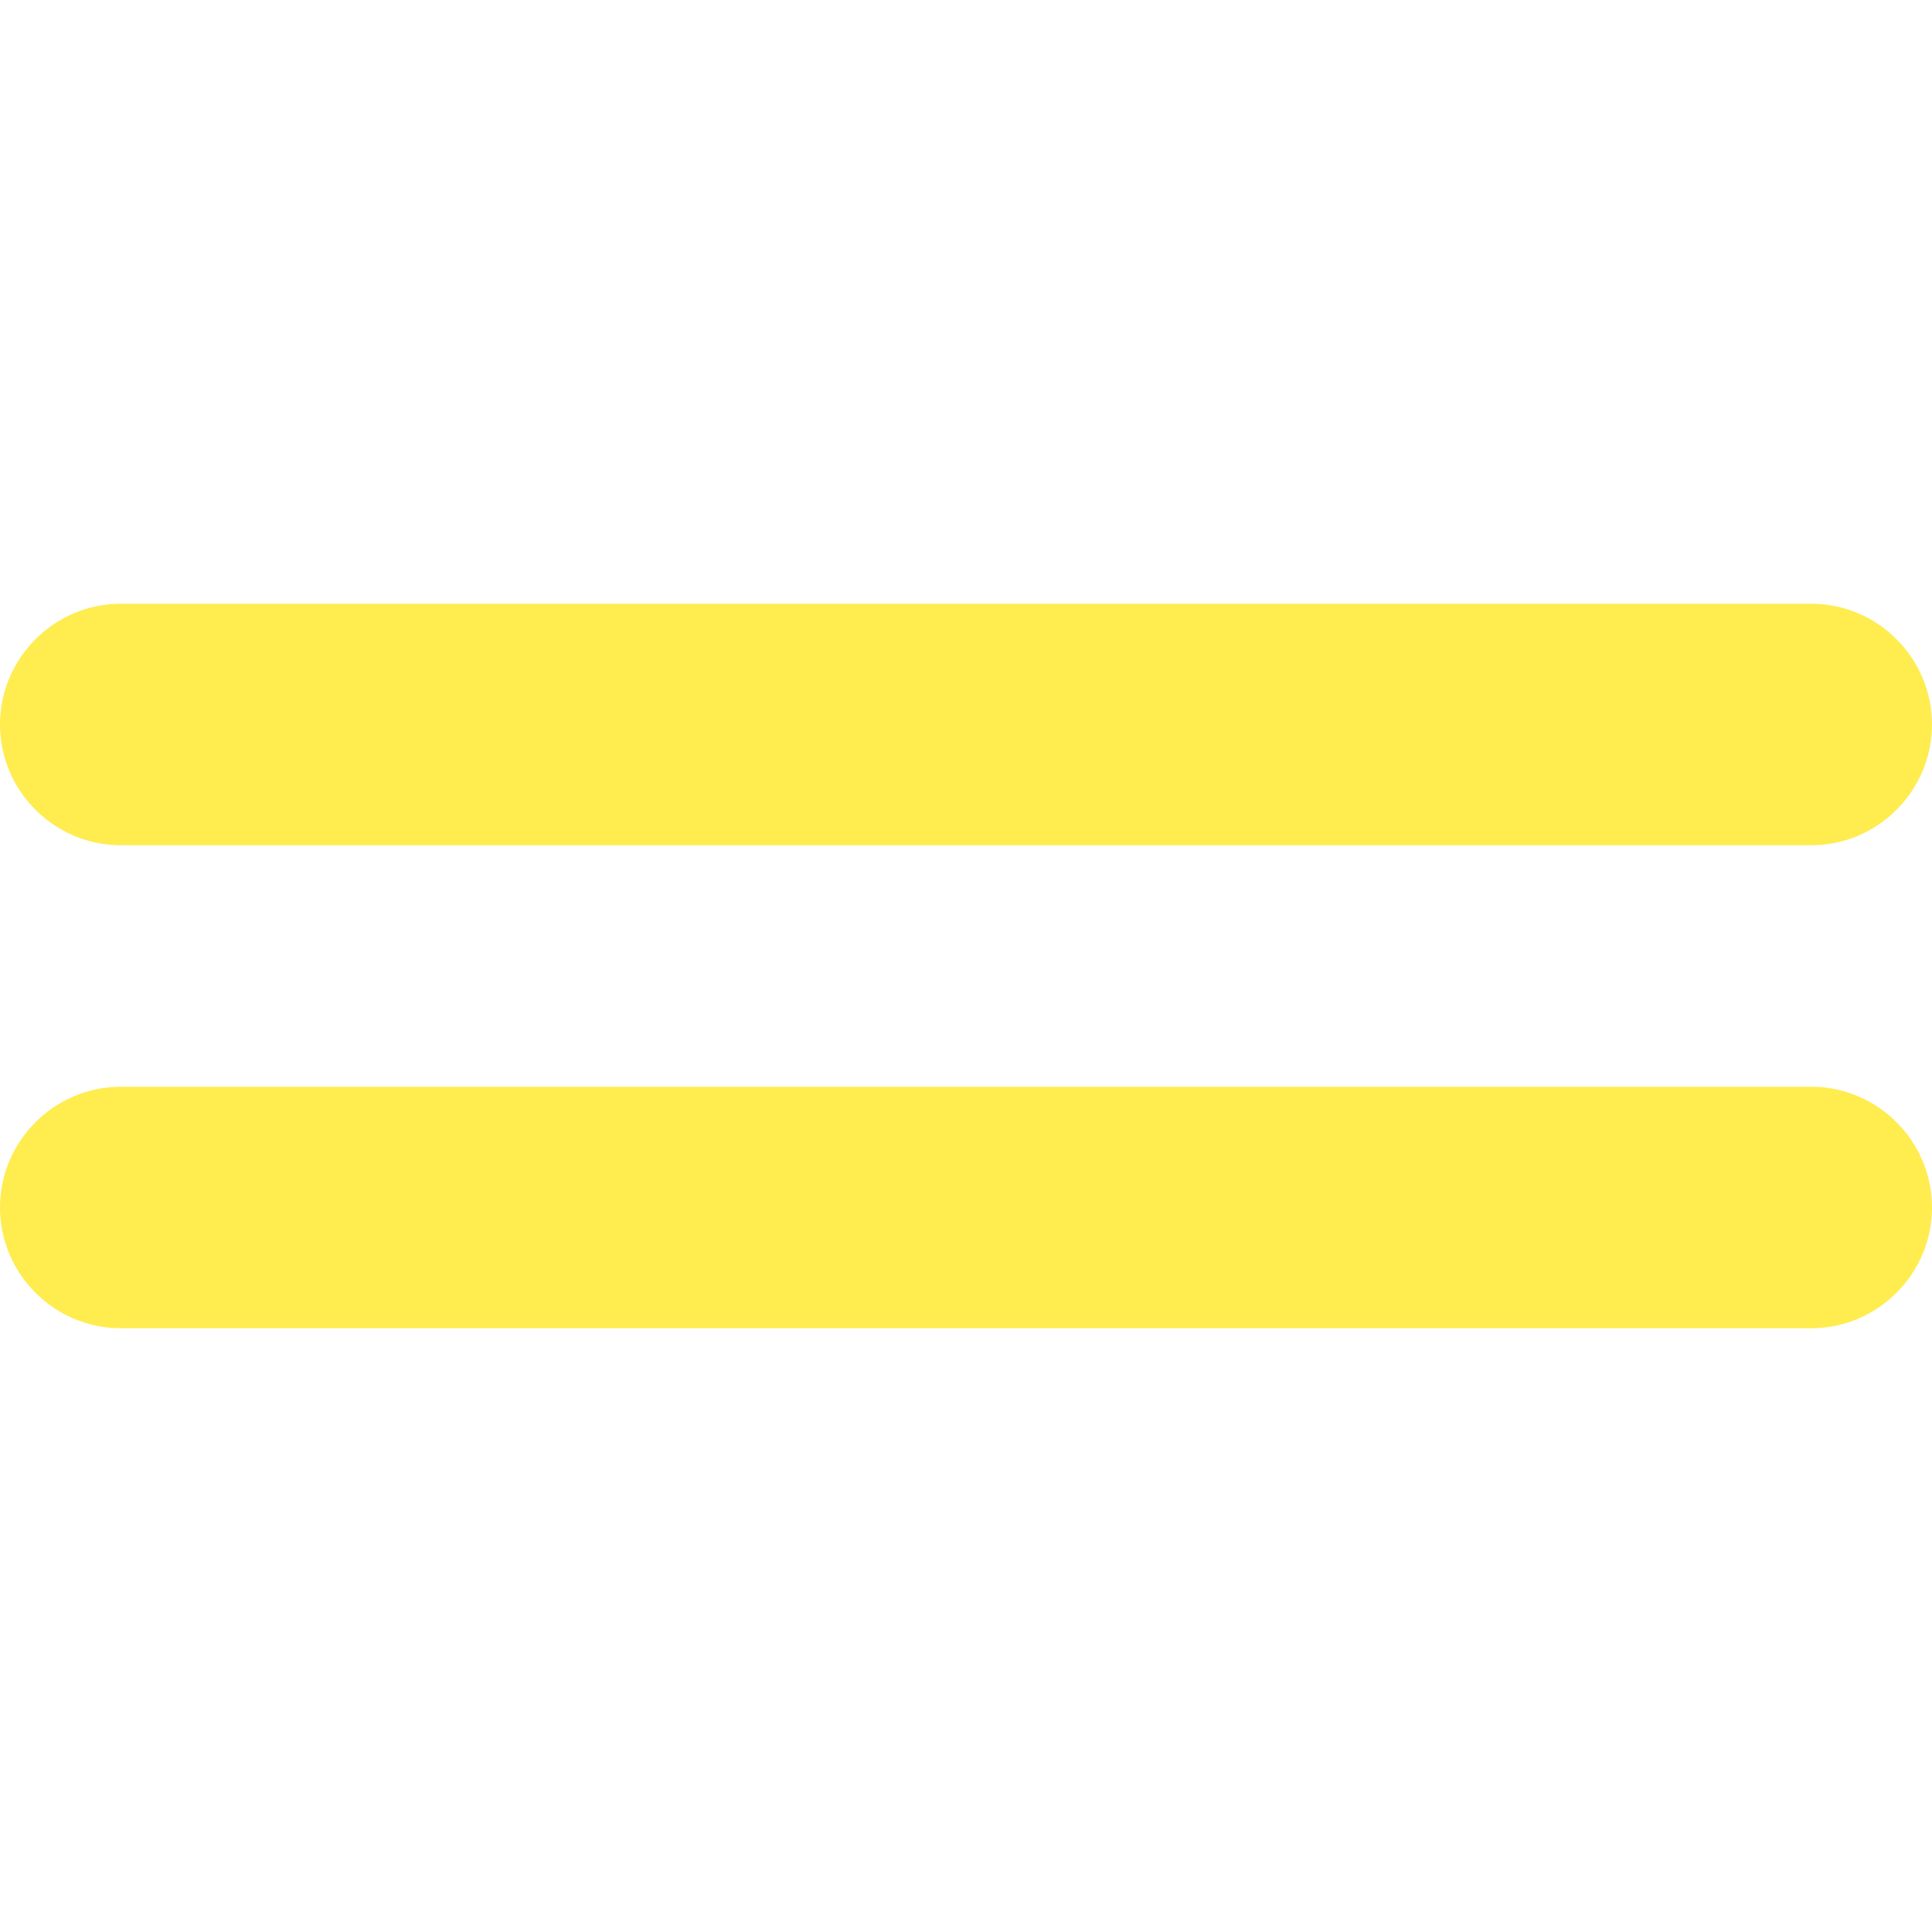
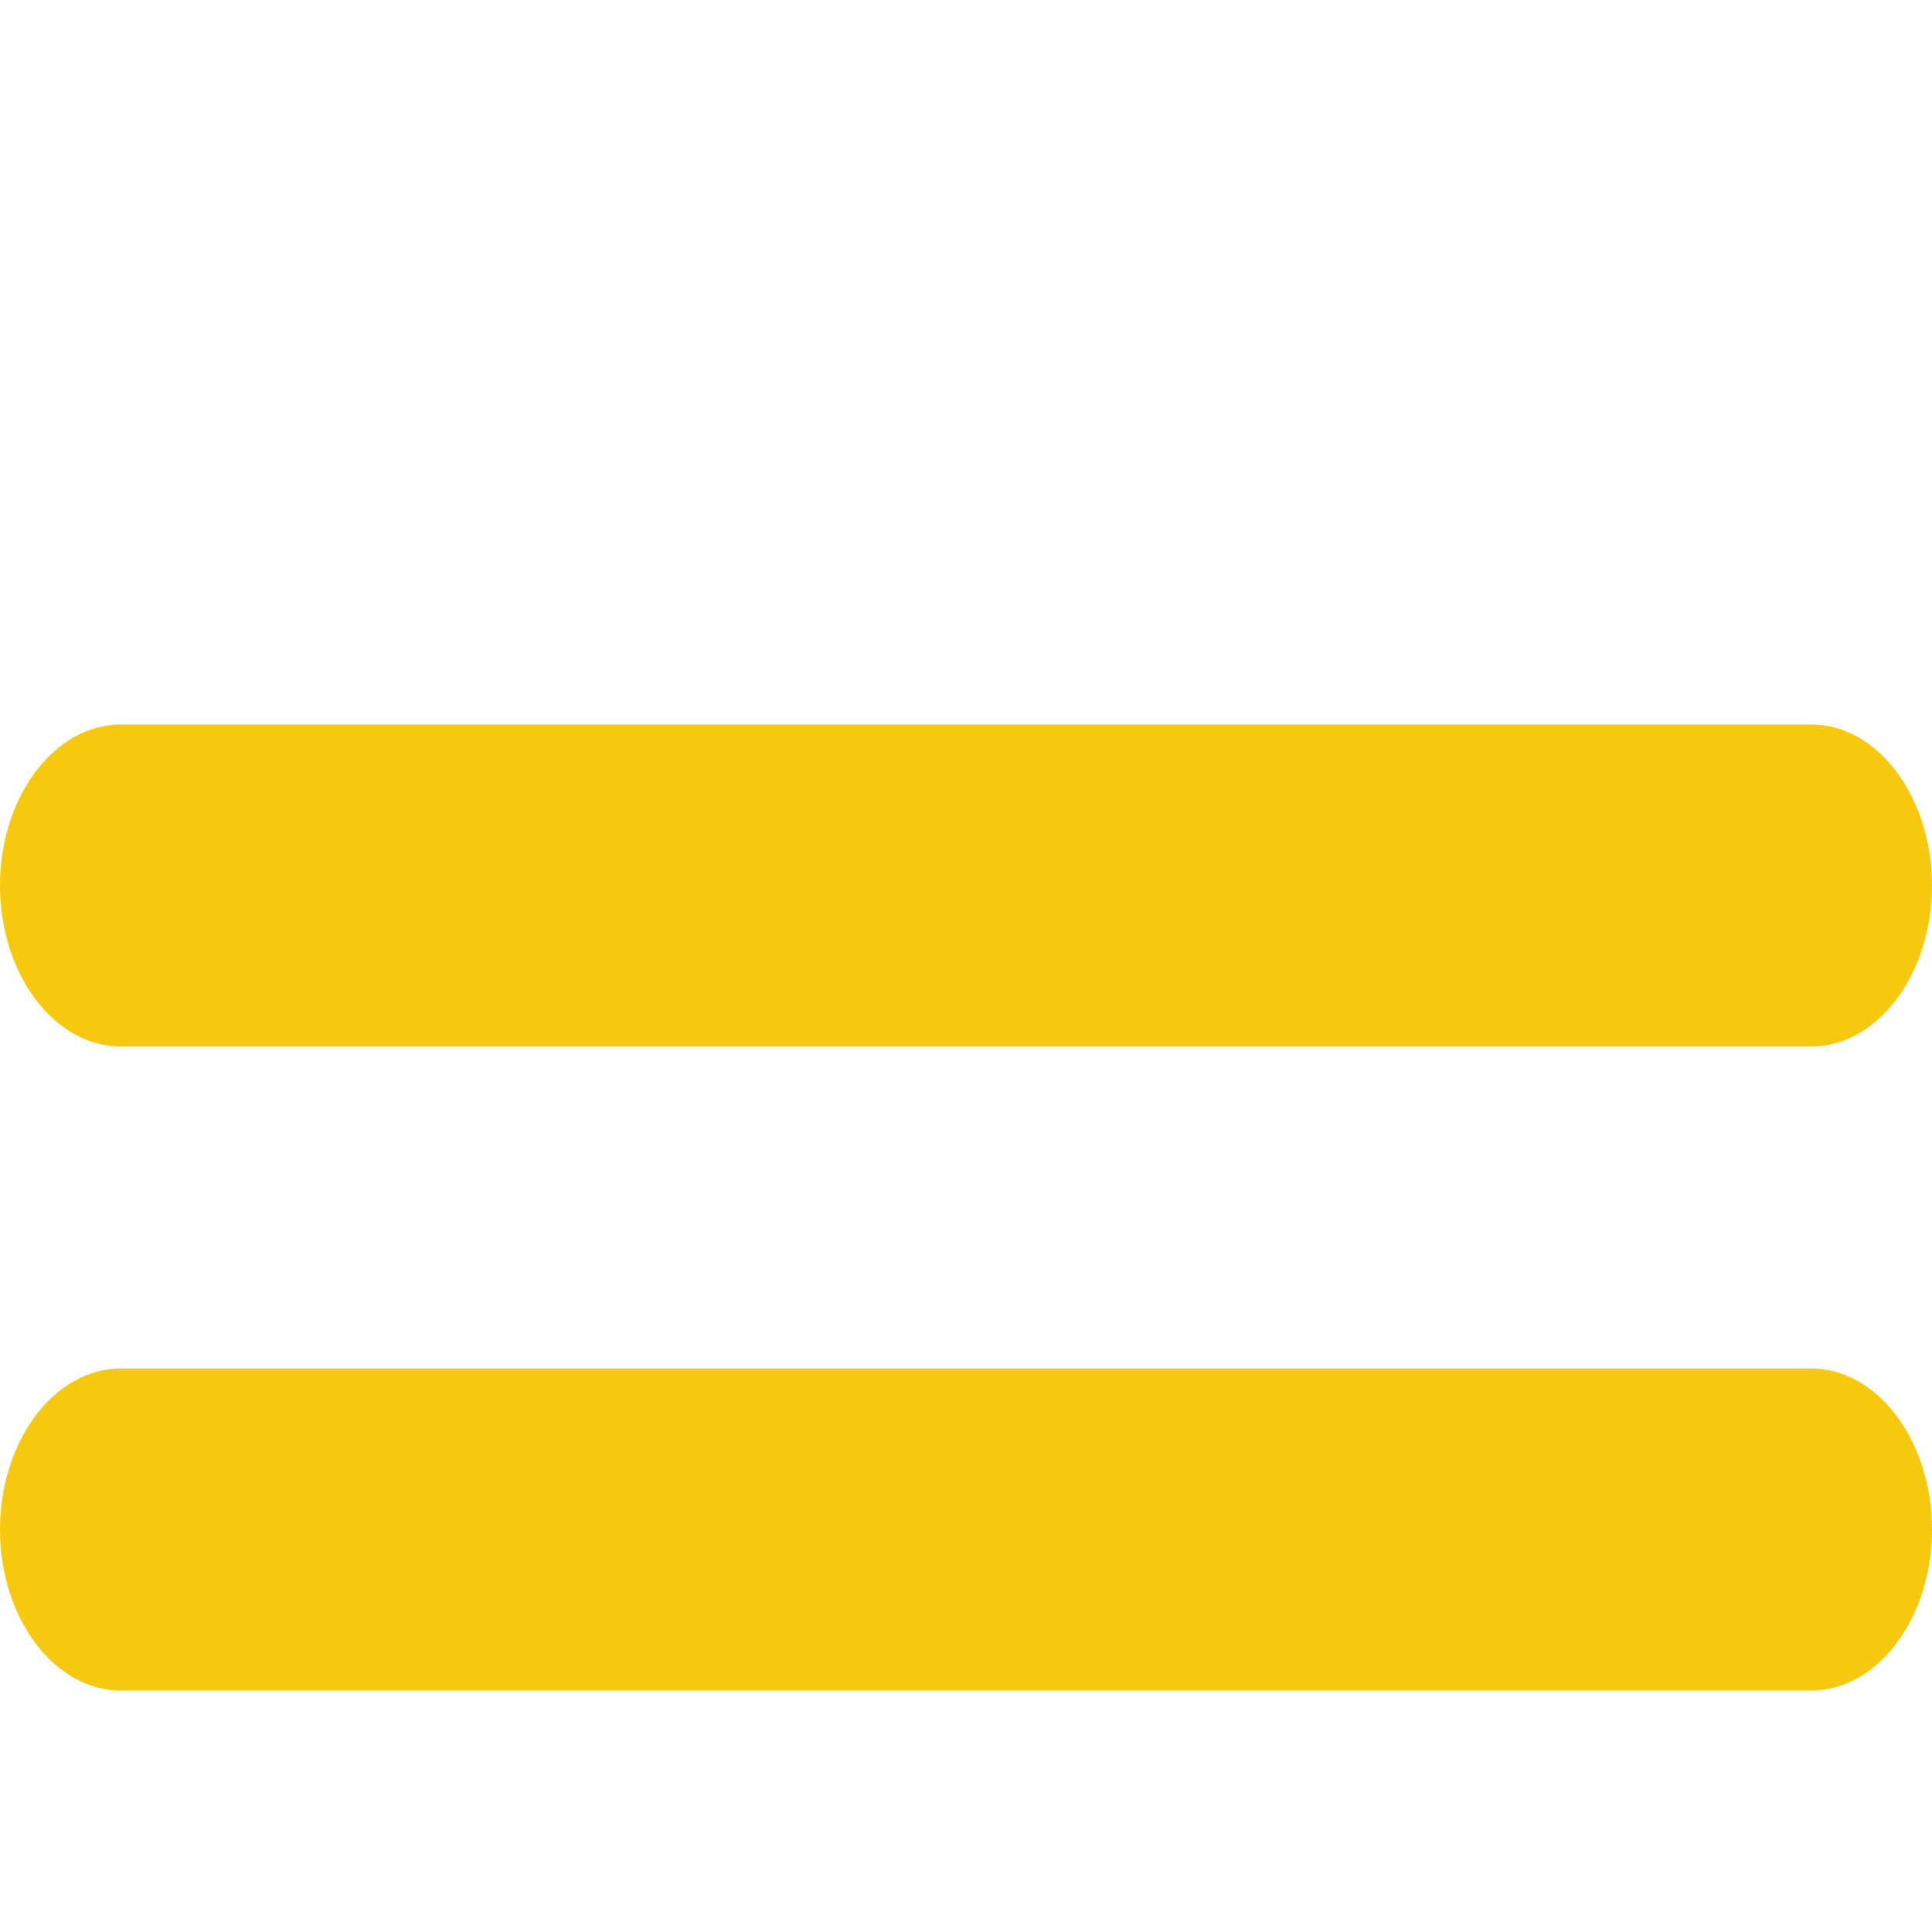
- <svg xmlns="http://www.w3.org/2000/svg" height="40" viewBox="0 0 40 40" width="40" version="1.1" id="svg861">
+ <svg xmlns="http://www.w3.org/2000/svg" id="svg861" version="1.1" width="32" viewBox="0 0 32 32" height="32">
  <defs id="defs865" />
-   <path d="M 0,0 H 24 V 24 H 0 Z" fill="none" id="path857" />
-   <path d="M 37.5,12.5 H 2.5 C 1.125,12.5 0,13.625 0,15 c 0,1.375 1.125,2.5 2.5,2.5 h 35 c 1.375,0 2.5,-1.125 2.5,-2.5 0,-1.375 -1.125,-2.5 -2.5,-2.5 z m -35,15 h 35 c 1.375,0 2.5,-1.125 2.5,-2.5 0,-1.375 -1.125,-2.5 -2.5,-2.5 H 2.5 C 1.125,22.5 0,23.625 0,25 c 0,1.375 1.125,2.5 2.5,2.5 z" id="path859" style="fill:#ffec4f;fill-opacity:1;stroke-width:2.5" />
+   <path id="path857" fill="none" d="M 0,0 H 24 V 24 H 0 Z" />
+   <path style="fill:#f6c90e;fill-opacity:1;stroke-width:2.309" id="path859" d="M 30,12 H 2 c -1.1,0 -2,1.2 -2,2.667 0,1.467 0.9,2.667 2,2.667 H 30 C 31.1,17.333 32,16.133 32,14.667 32,13.2 31.1,12 30,12 Z M 2,28 H 30 C 31.1,28 32,26.8 32,25.333 32,23.867 31.1,22.667 30,22.667 H 2 c -1.1,0 -2,1.2 -2,2.667 C 0,26.8 0.9,28 2,28 Z" />
</svg>
